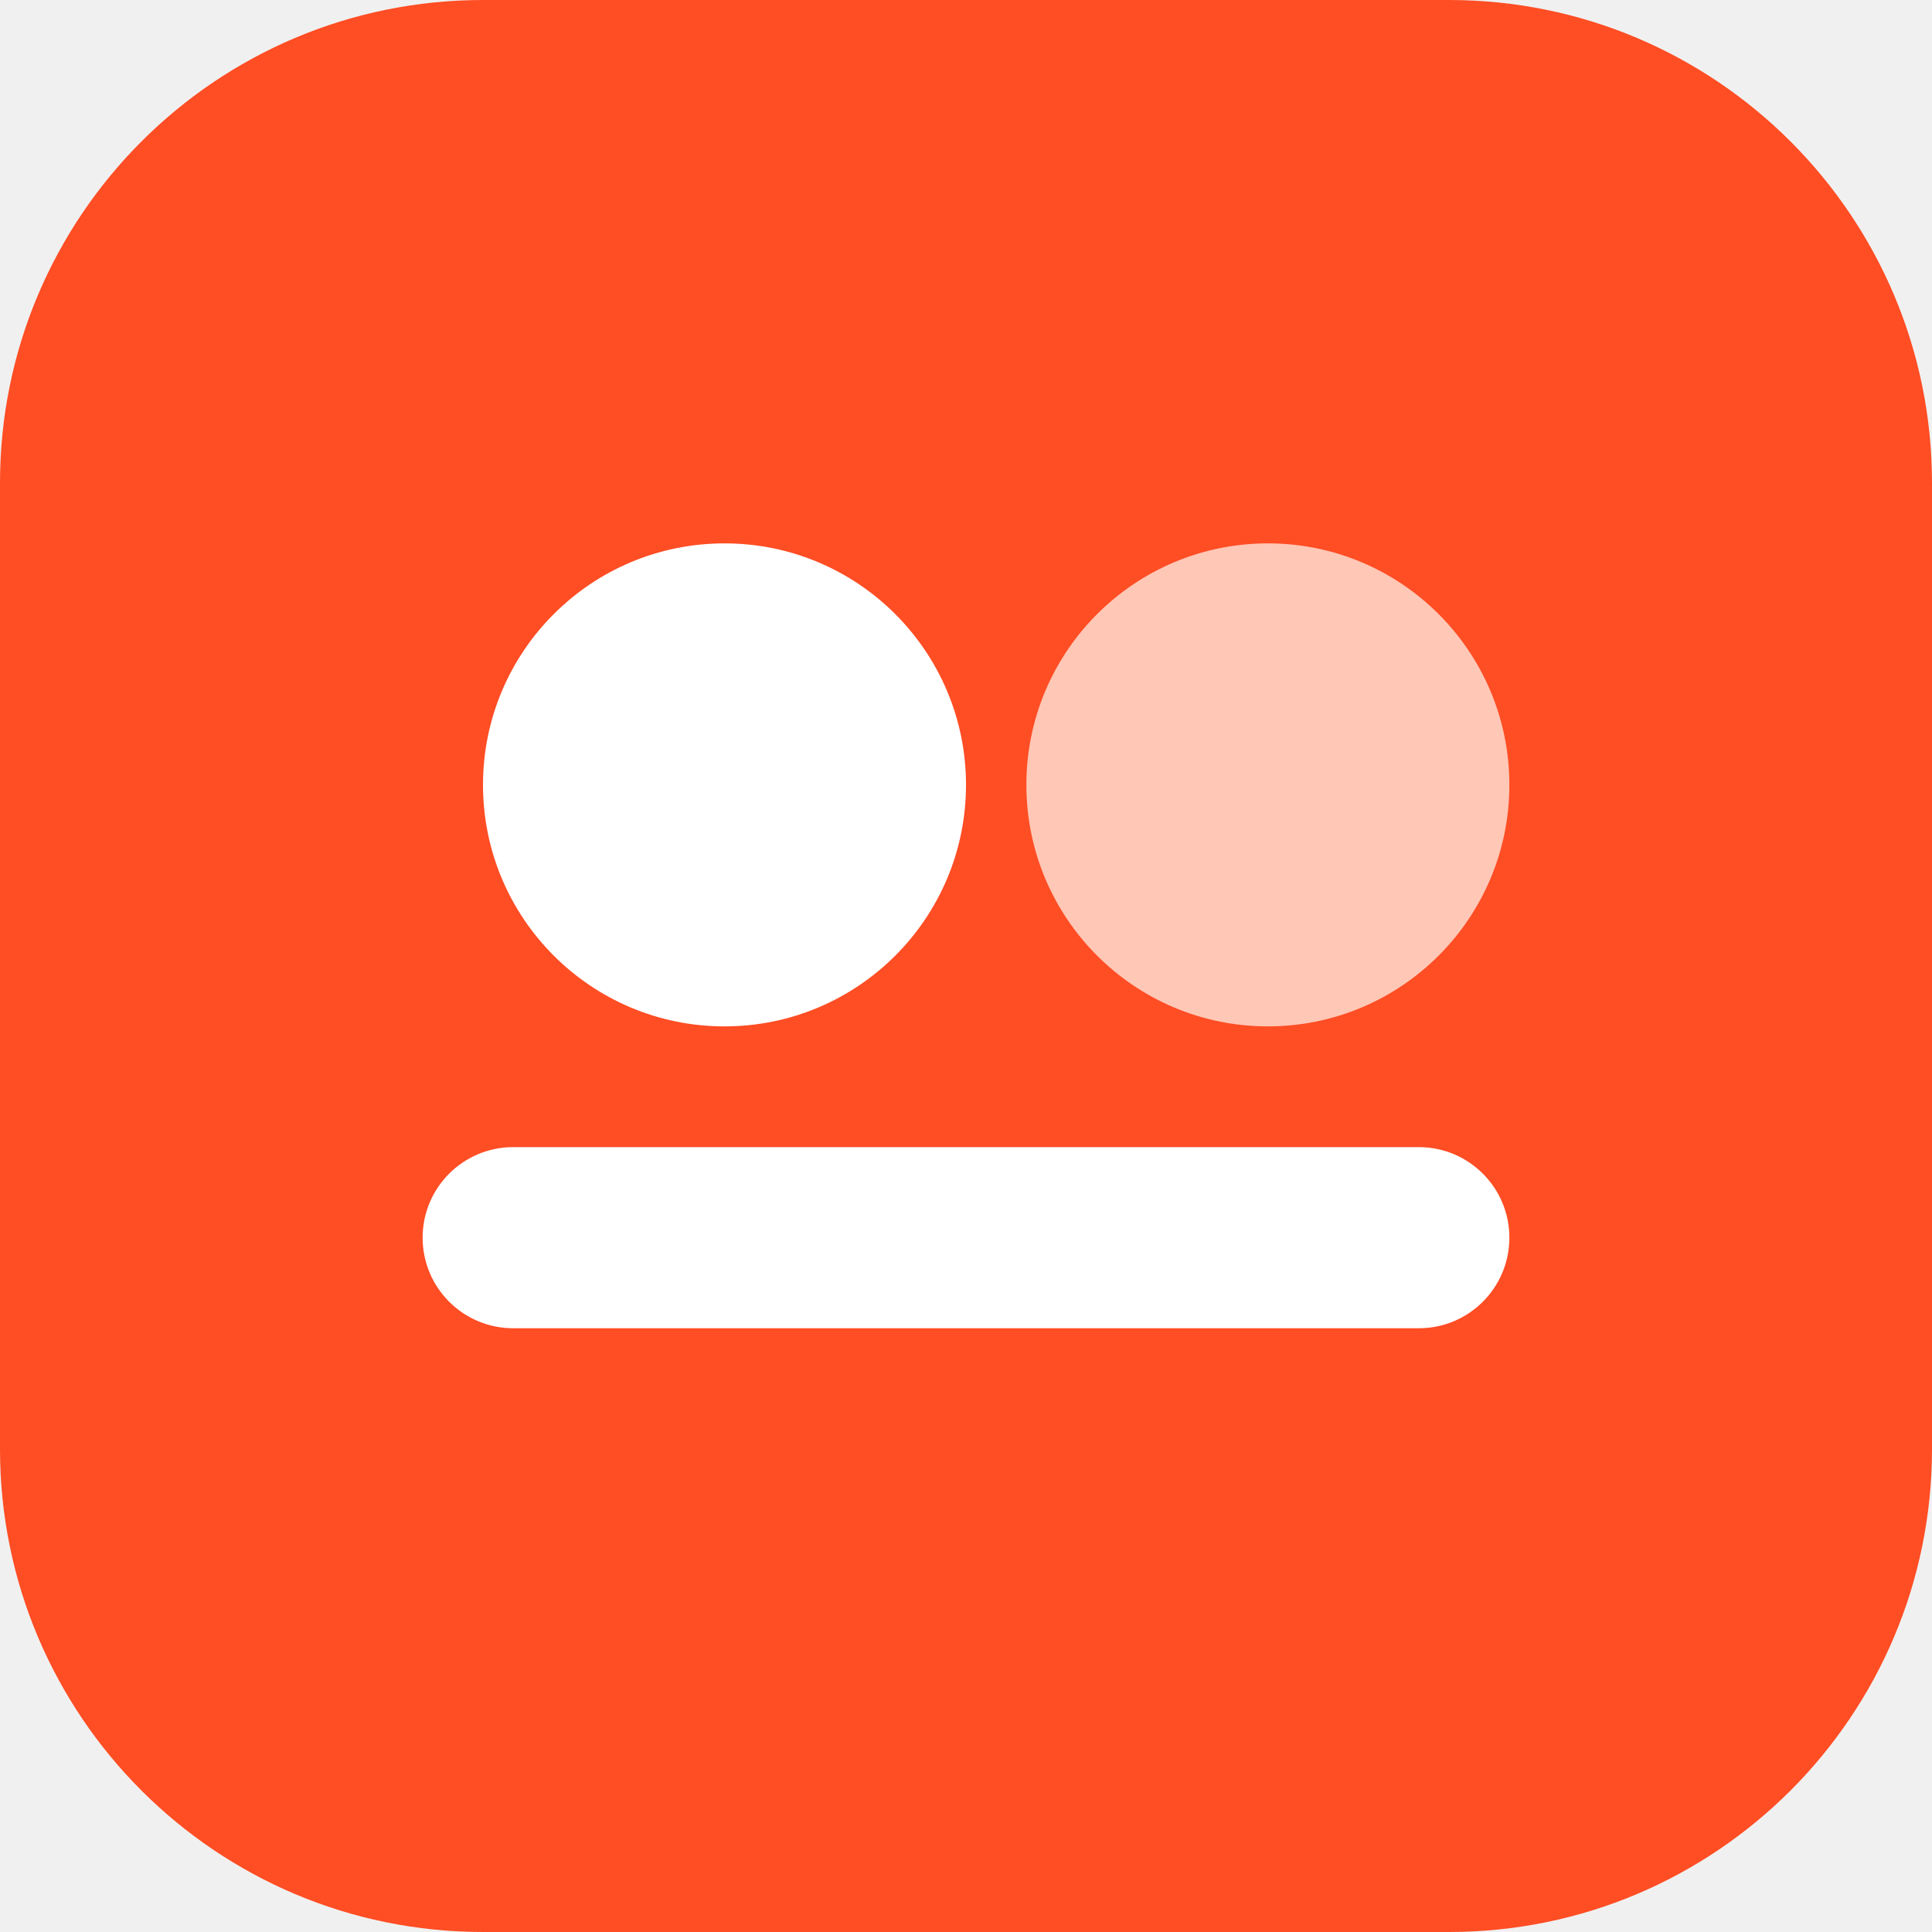
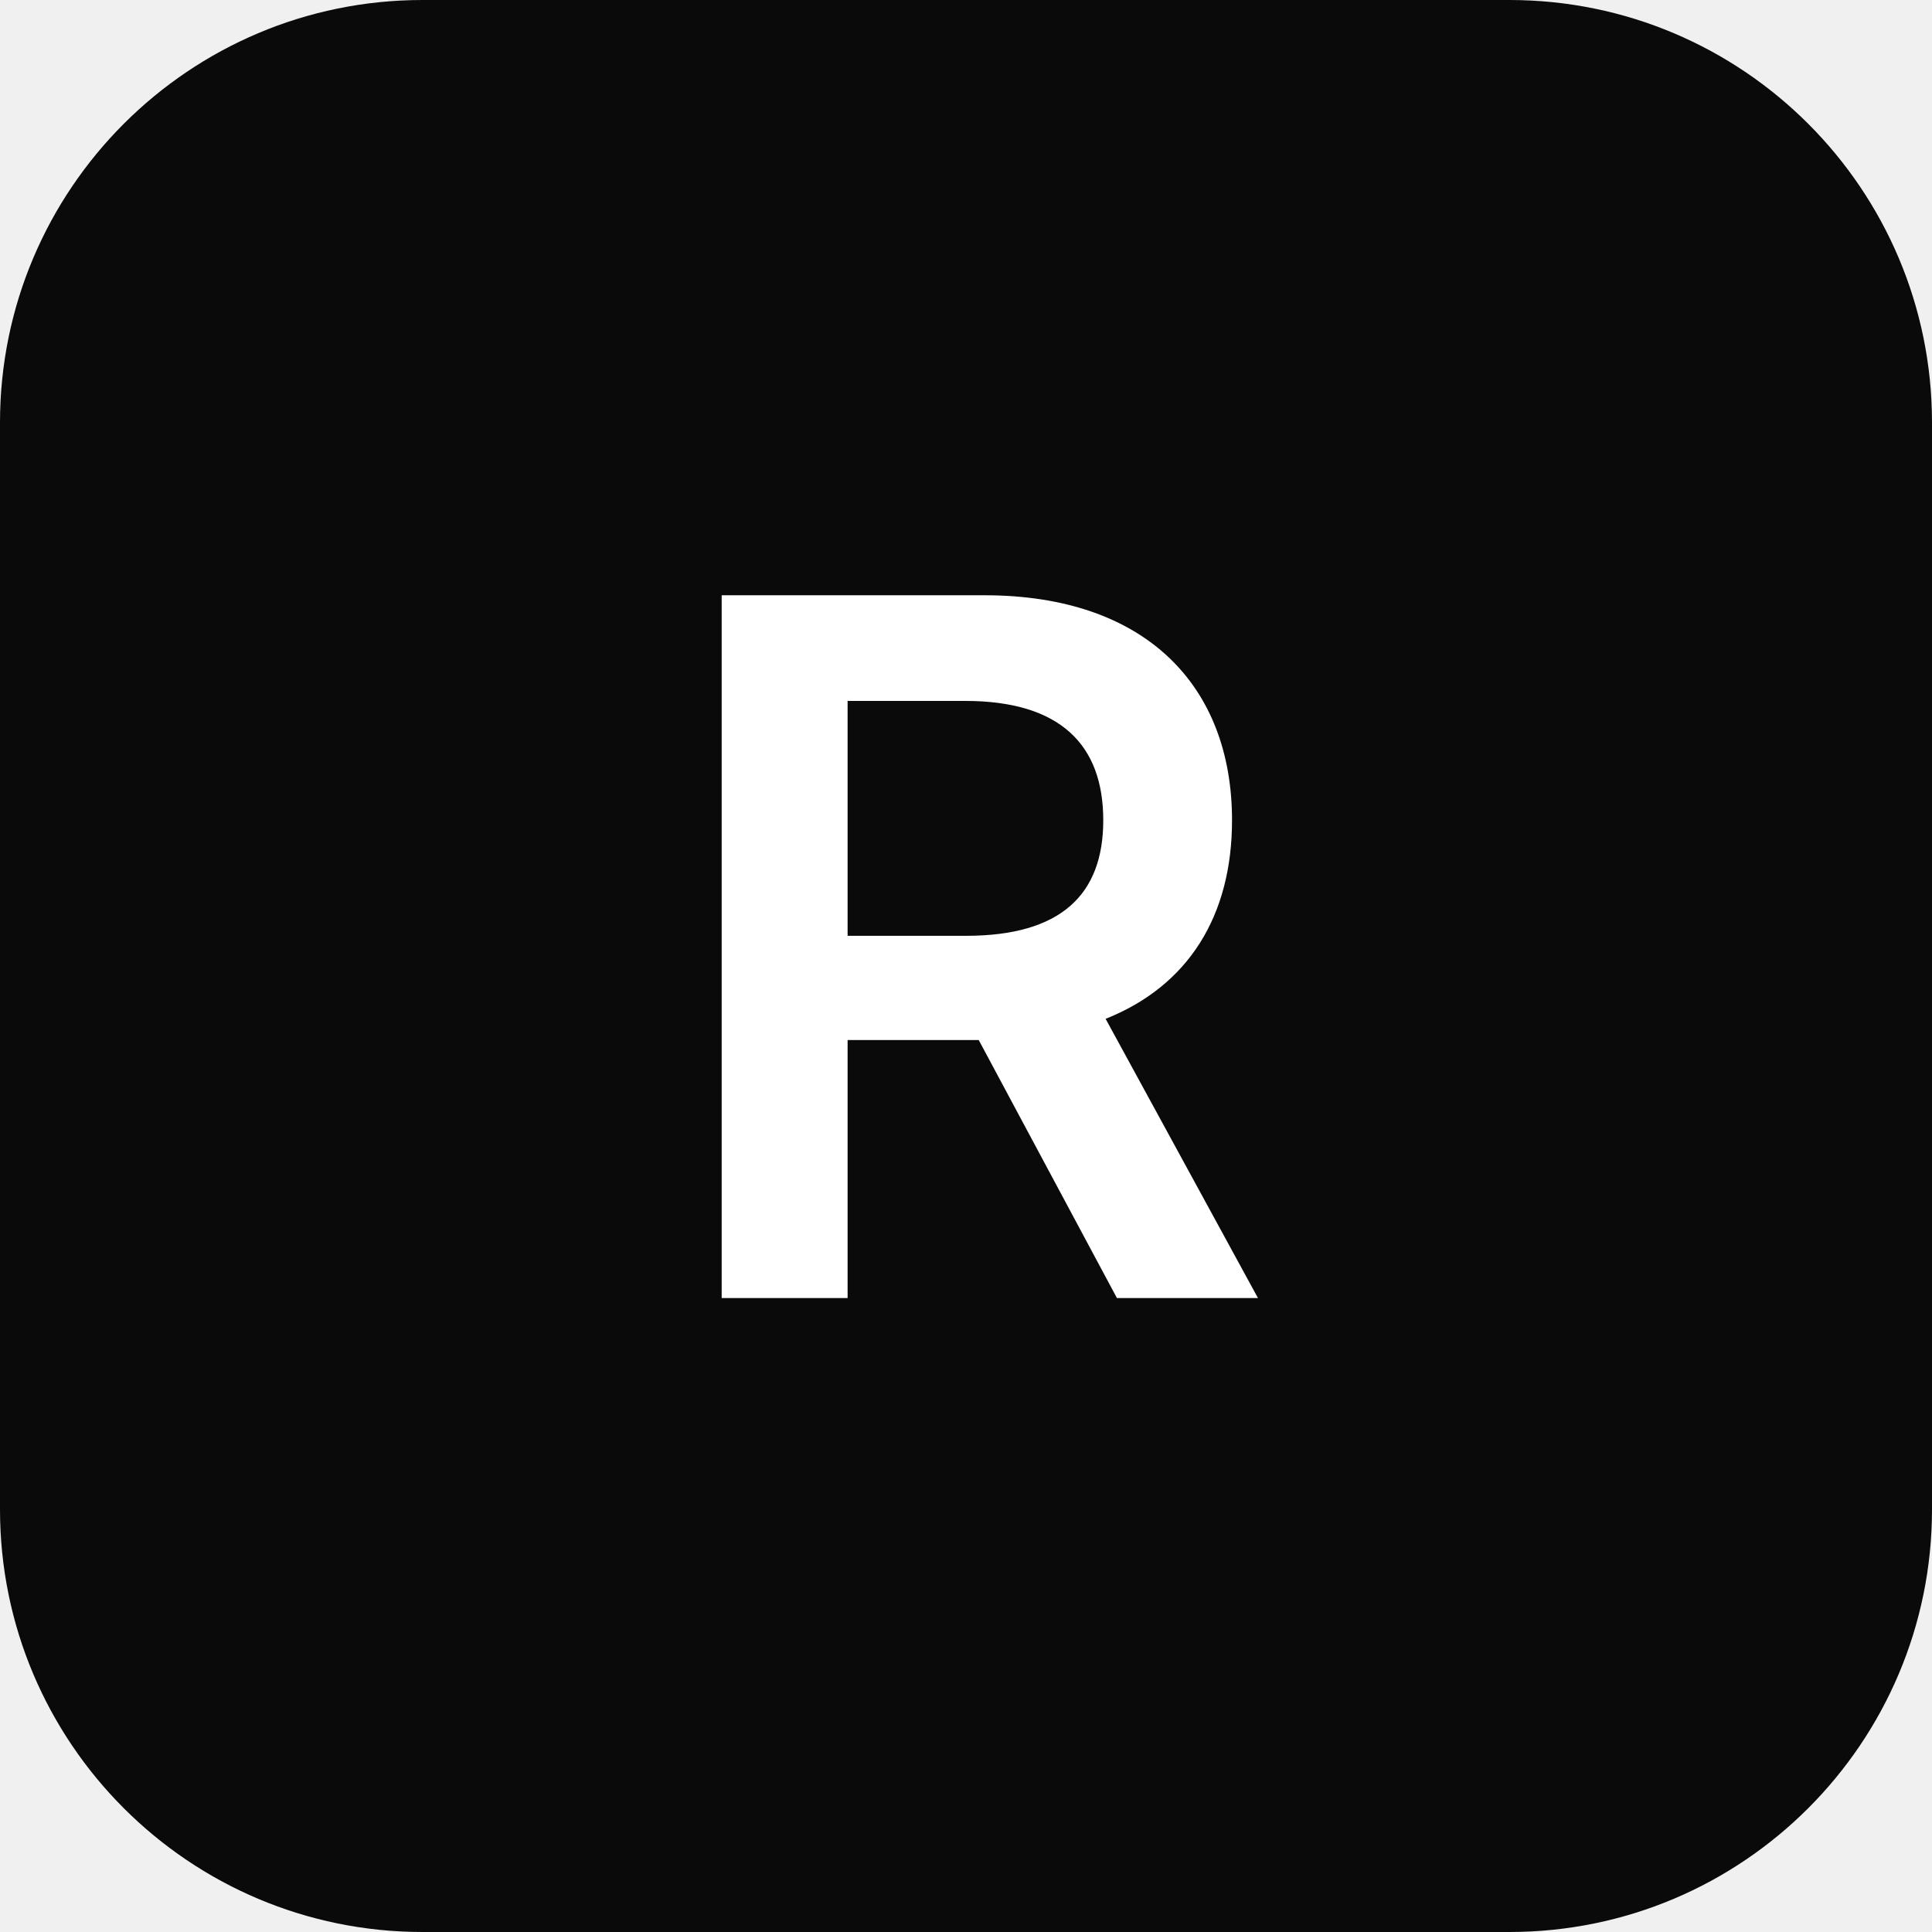
<svg xmlns="http://www.w3.org/2000/svg" viewBox="0 0 64 64">
-   <rect width="64" height="64" rx="16" fill="#FF4D24" />
-   <circle cx="24" cy="26" r="8" fill="#fff" />
-   <circle cx="42" cy="26" r="8" fill="#FFFBF4" opacity="0.7" />
-   <rect x="14" y="38" width="36" height="6" rx="3" fill="#fff" />
+   <rect width="64" height="64" rx="14" fill="#0A0A0A" />
+   <text x="32" y="43" font-family="-apple-system, 'SF Pro Display', Inter, sans-serif" font-size="32" font-weight="600" fill="#fff" text-anchor="middle">R</text>
</svg>
